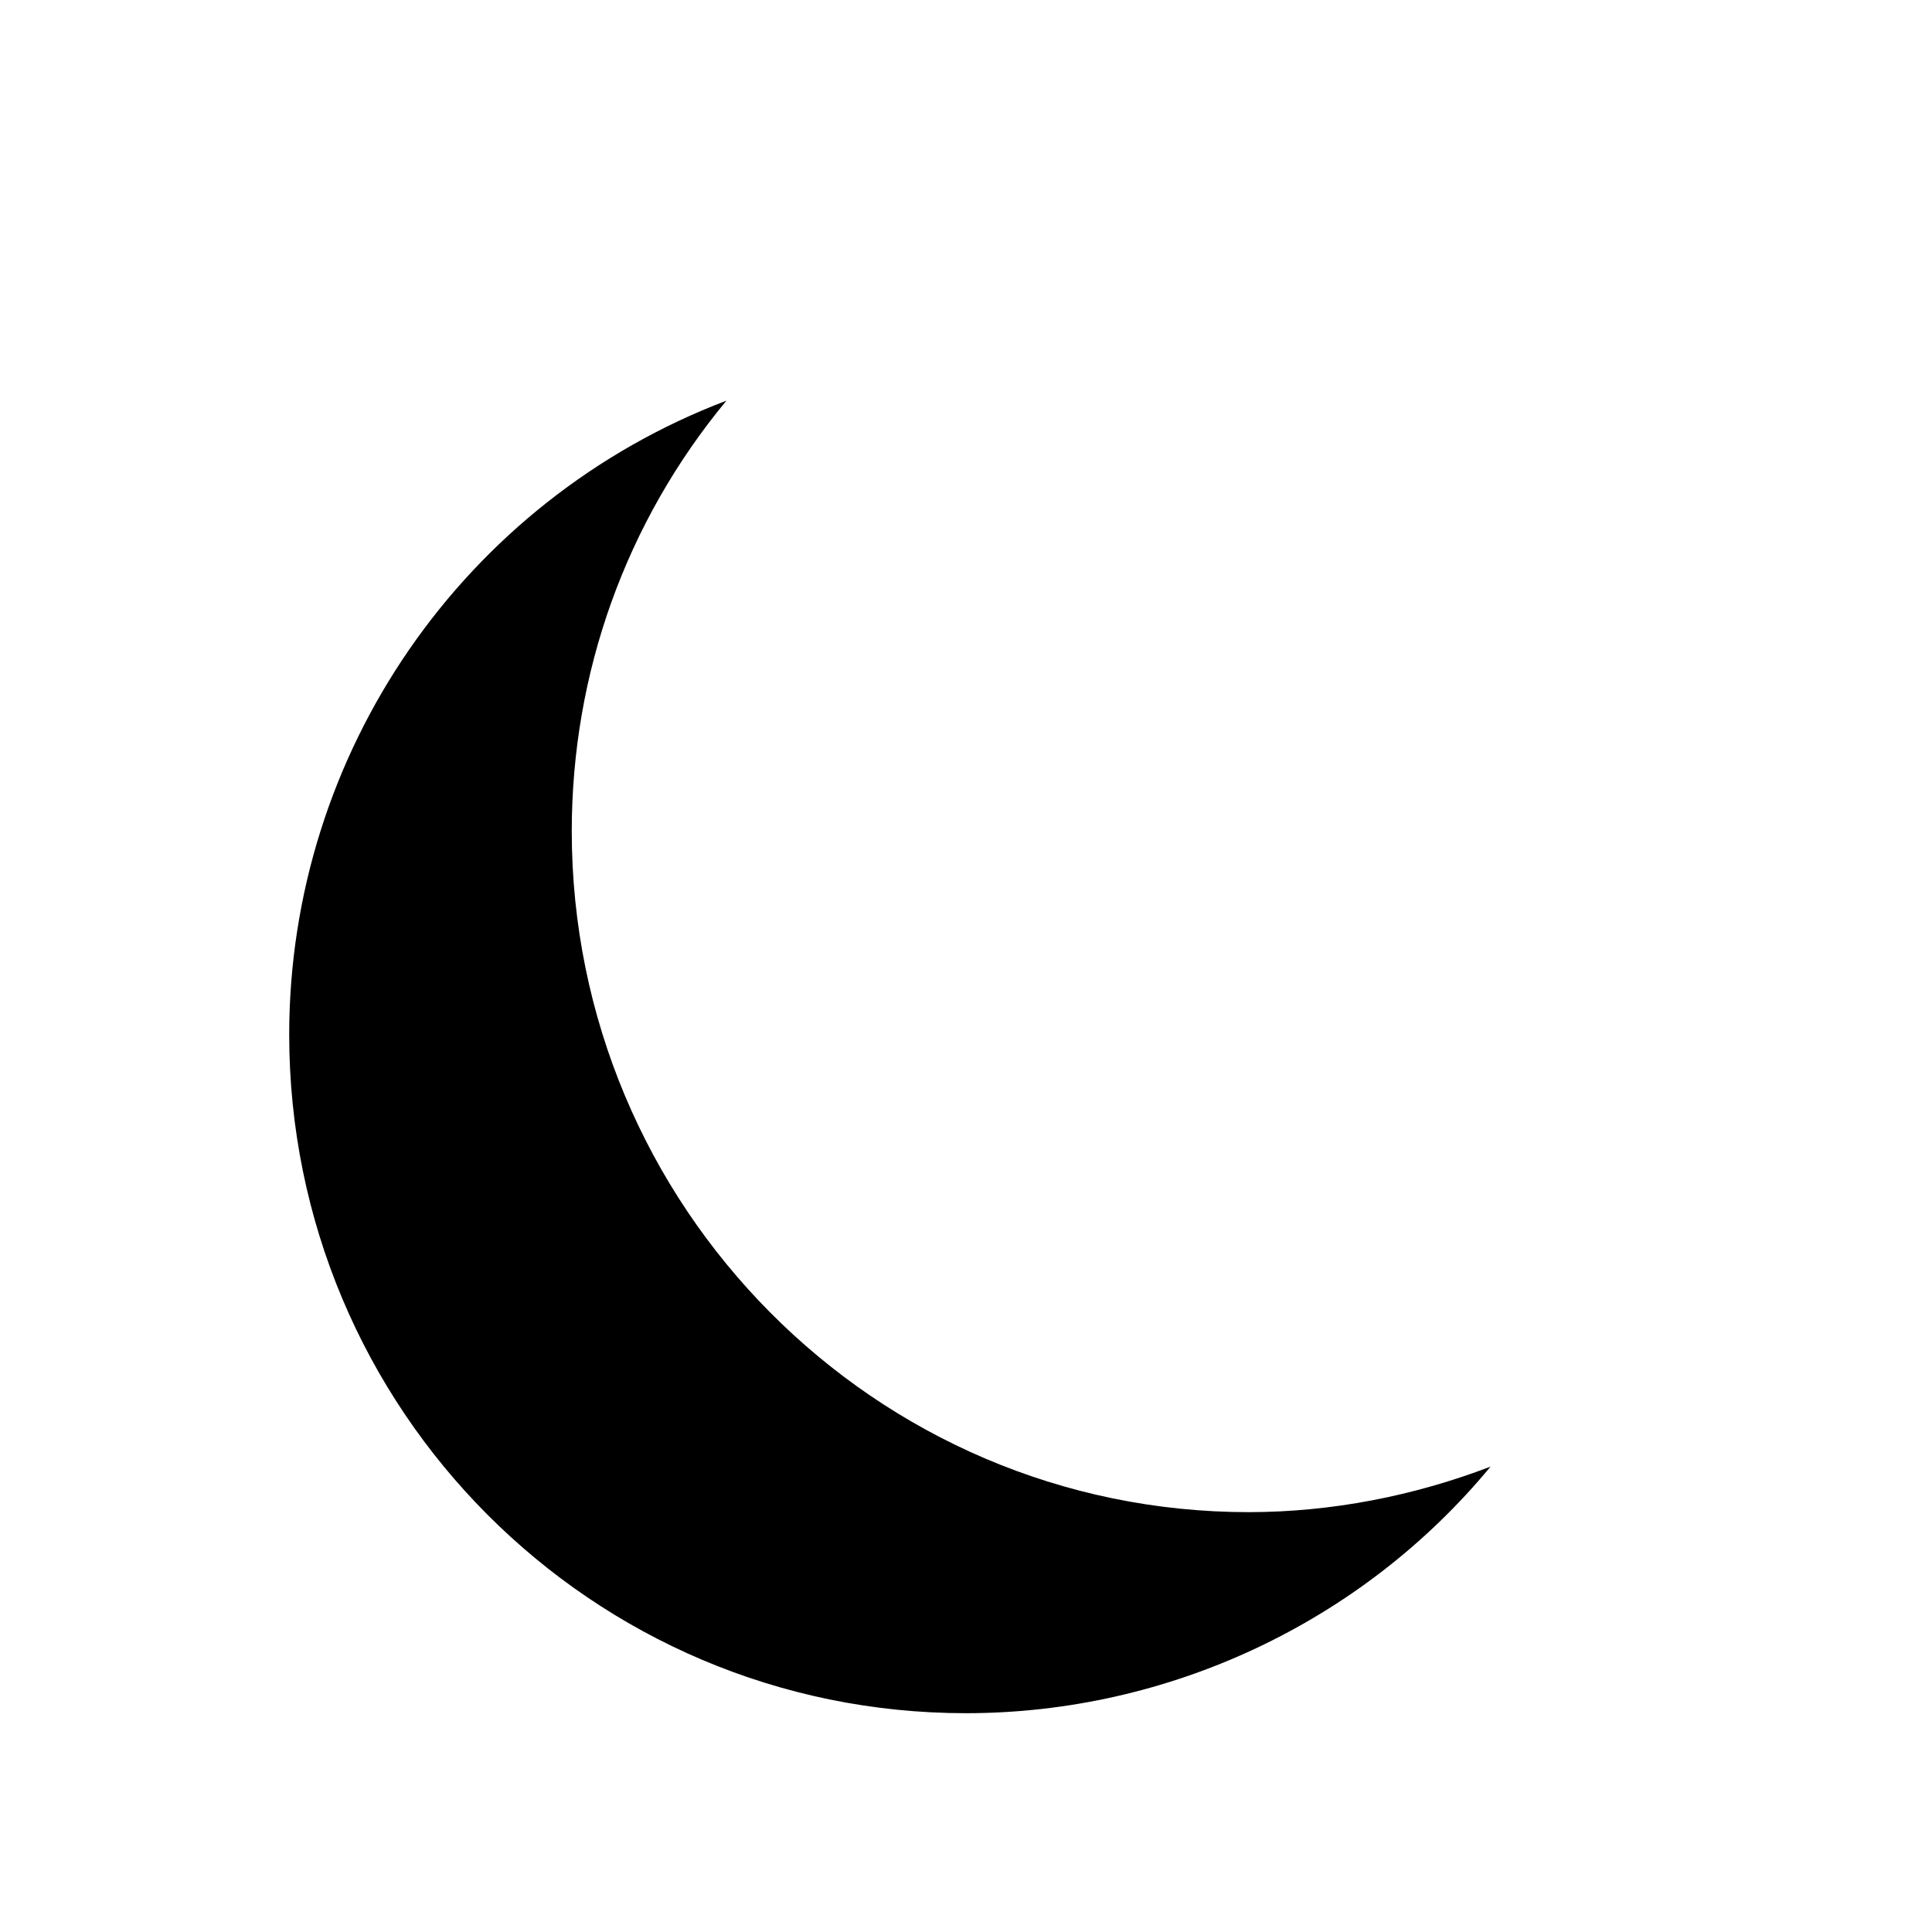
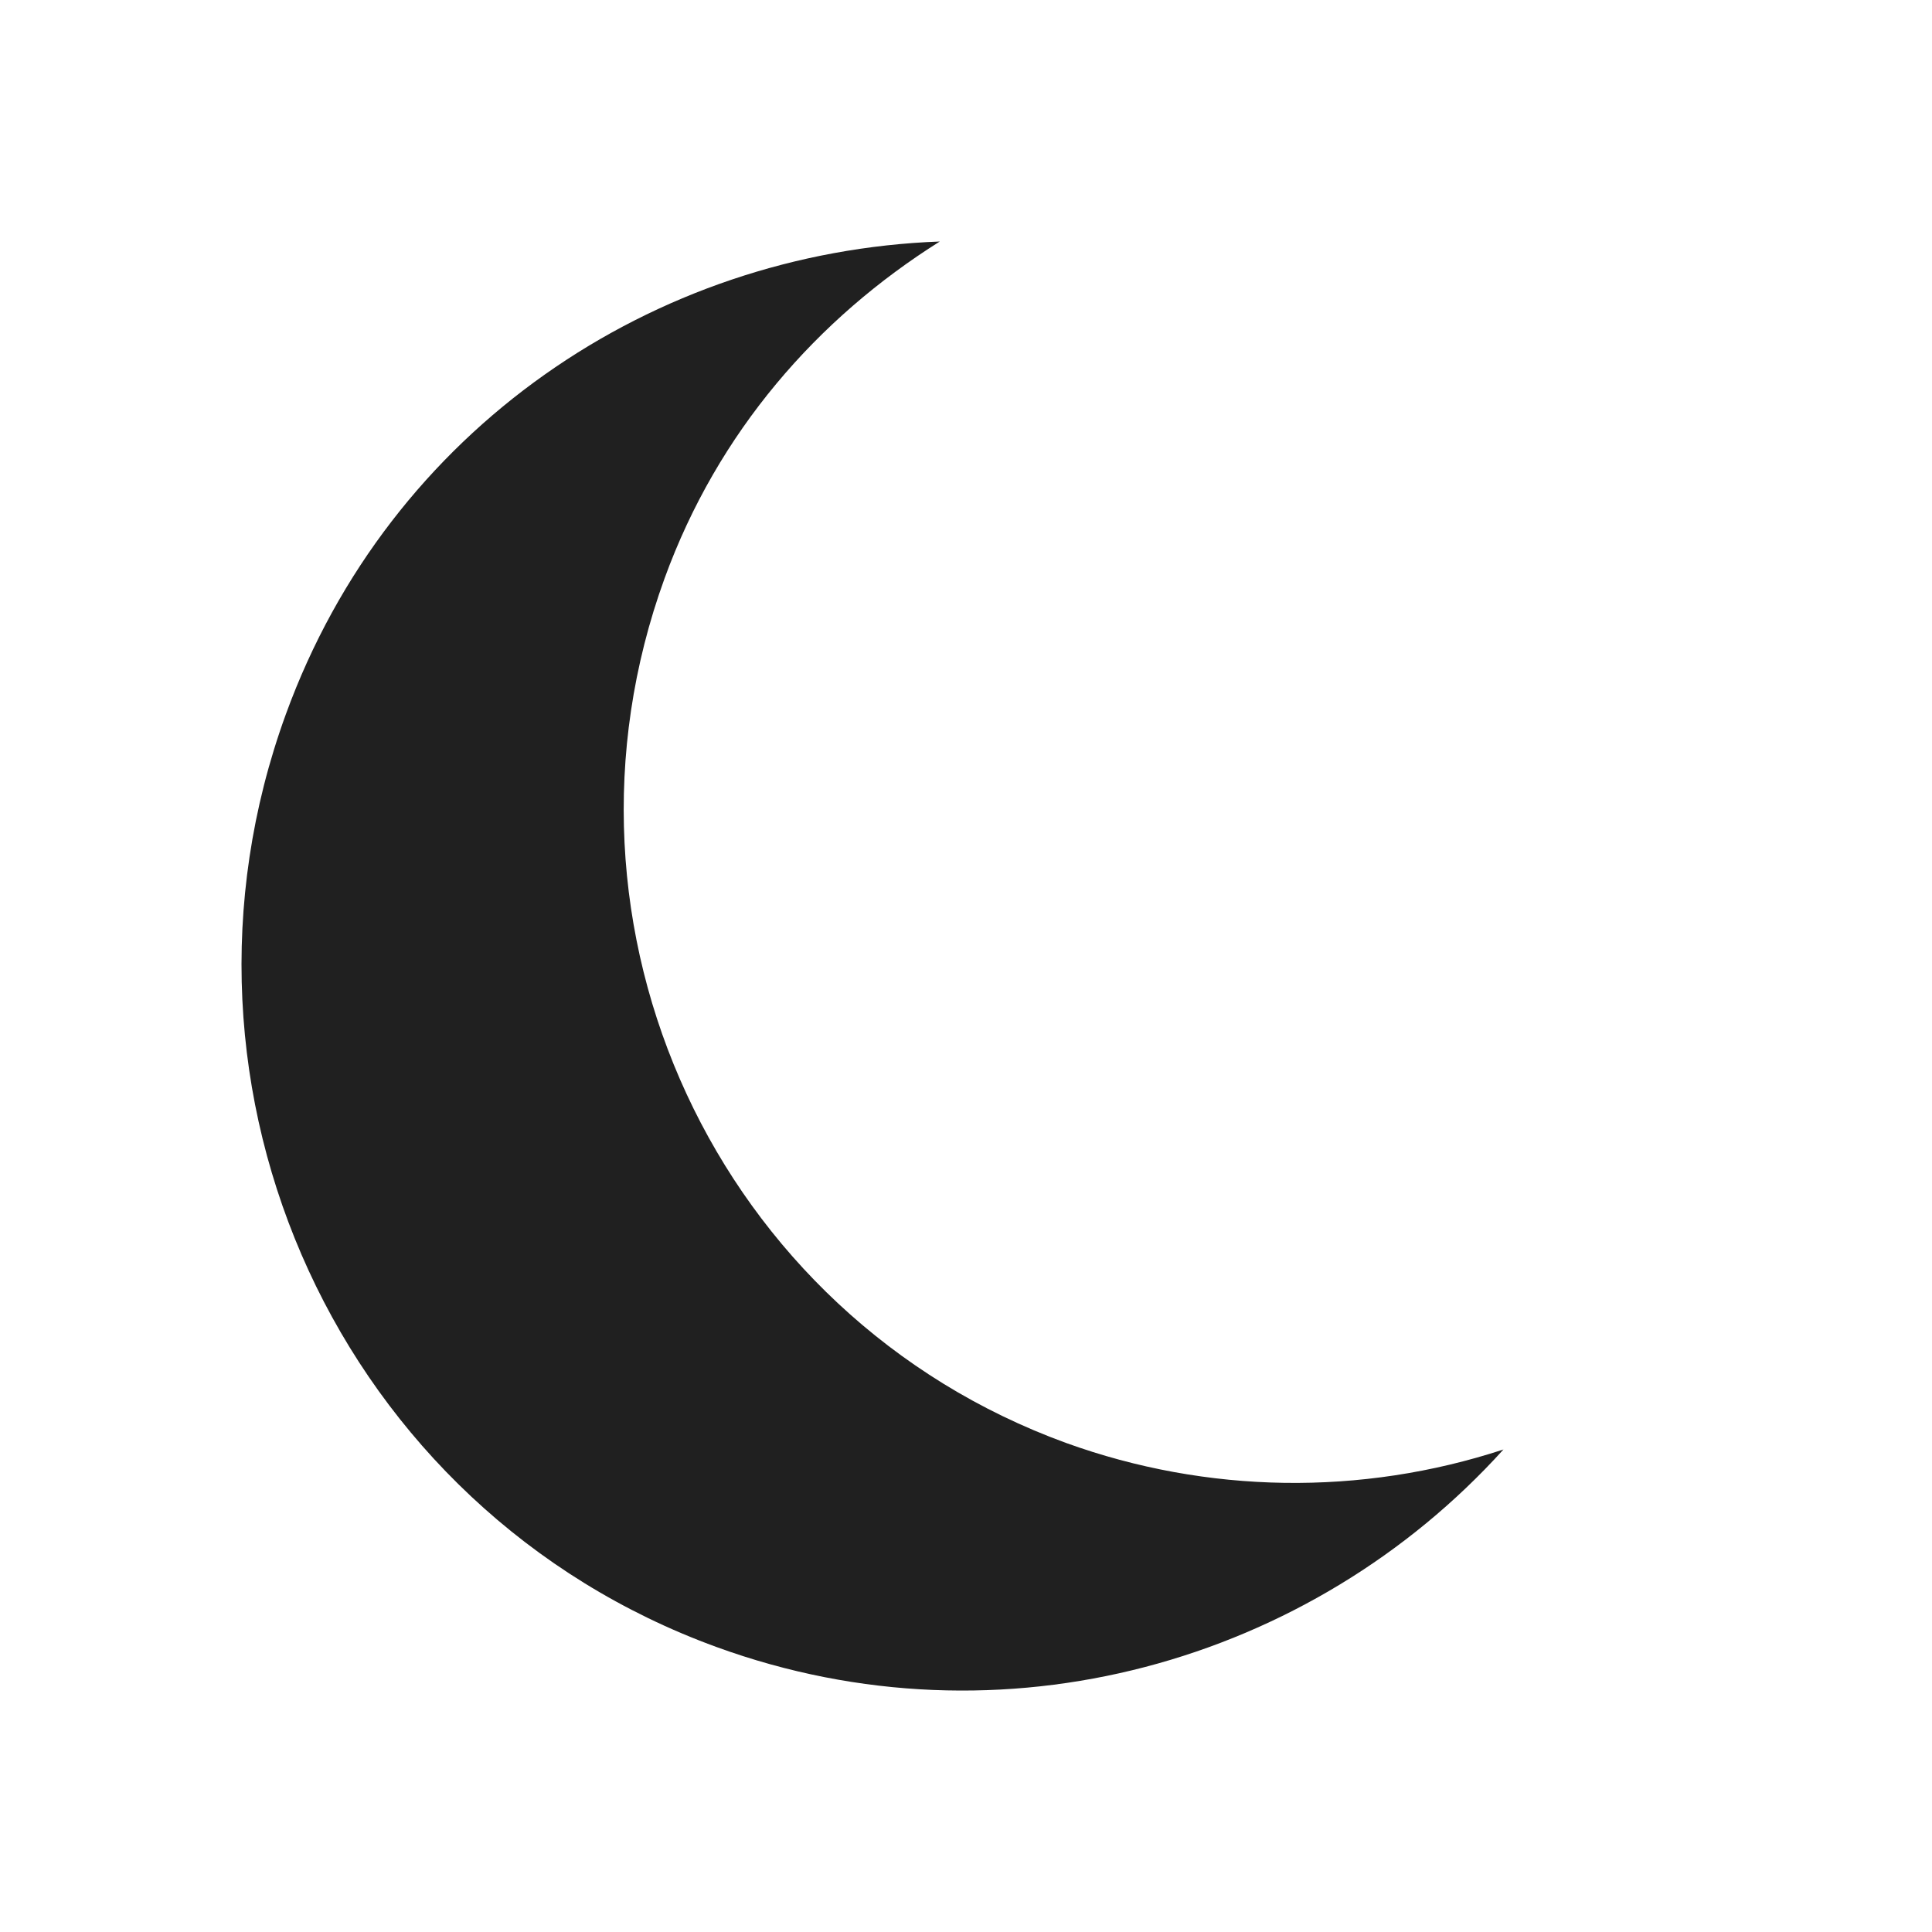
- <svg xmlns="http://www.w3.org/2000/svg" width="16" height="16" viewBox="0 0 12 12" version="1.1" id="svg5">
-   <defs id="defs9" />
-   <path style="fill:#000000;fill-opacity:1;stroke-width:0.427;stroke-miterlimit:4;stroke-dasharray:none" d="m 6.016,3.318 c -2.179,0.829 -3.62,2.918 -3.621,5.25 0.001,3.103 2.503,5.62 5.605,5.62 1.675,-2.64e-4 3.276,-0.75 4.344,-2.042 -0.639,0.244 -1.316,0.376 -2,0.377 C 7.24,12.524 4.735,9.985 4.735,6.882 4.736,5.574 5.182,4.325 6.016,3.318 Z" transform="scale(0.75)" id="path822" />
+ <svg xmlns="http://www.w3.org/2000/svg" width="16" height="16" version="1.1" id="svg7">
+   <defs id="defs3">
+     <style id="current-color-scheme" type="text/css">
+    .ColorScheme-Text { color:#363636; } .ColorScheme-Highlight { color:#5294e2; }
+   </style>
+   </defs>
+   <path d="m7.784 2c-2.371 0.088-4.556 1.549-5.417 3.916-1.135 3.118 0.449 6.589 3.567 7.724 2.367 0.862 4.926 0.124 6.517-1.636a5.559 5.559 0 0 1-3.622-0.054c-2.895-1.054-4.378-4.265-3.325-7.161 0.441-1.212 1.265-2.152 2.279-2.789z" style="fill:#202020;fill-opacity:1" class="ColorScheme-Text" id="path5" />
</svg>
